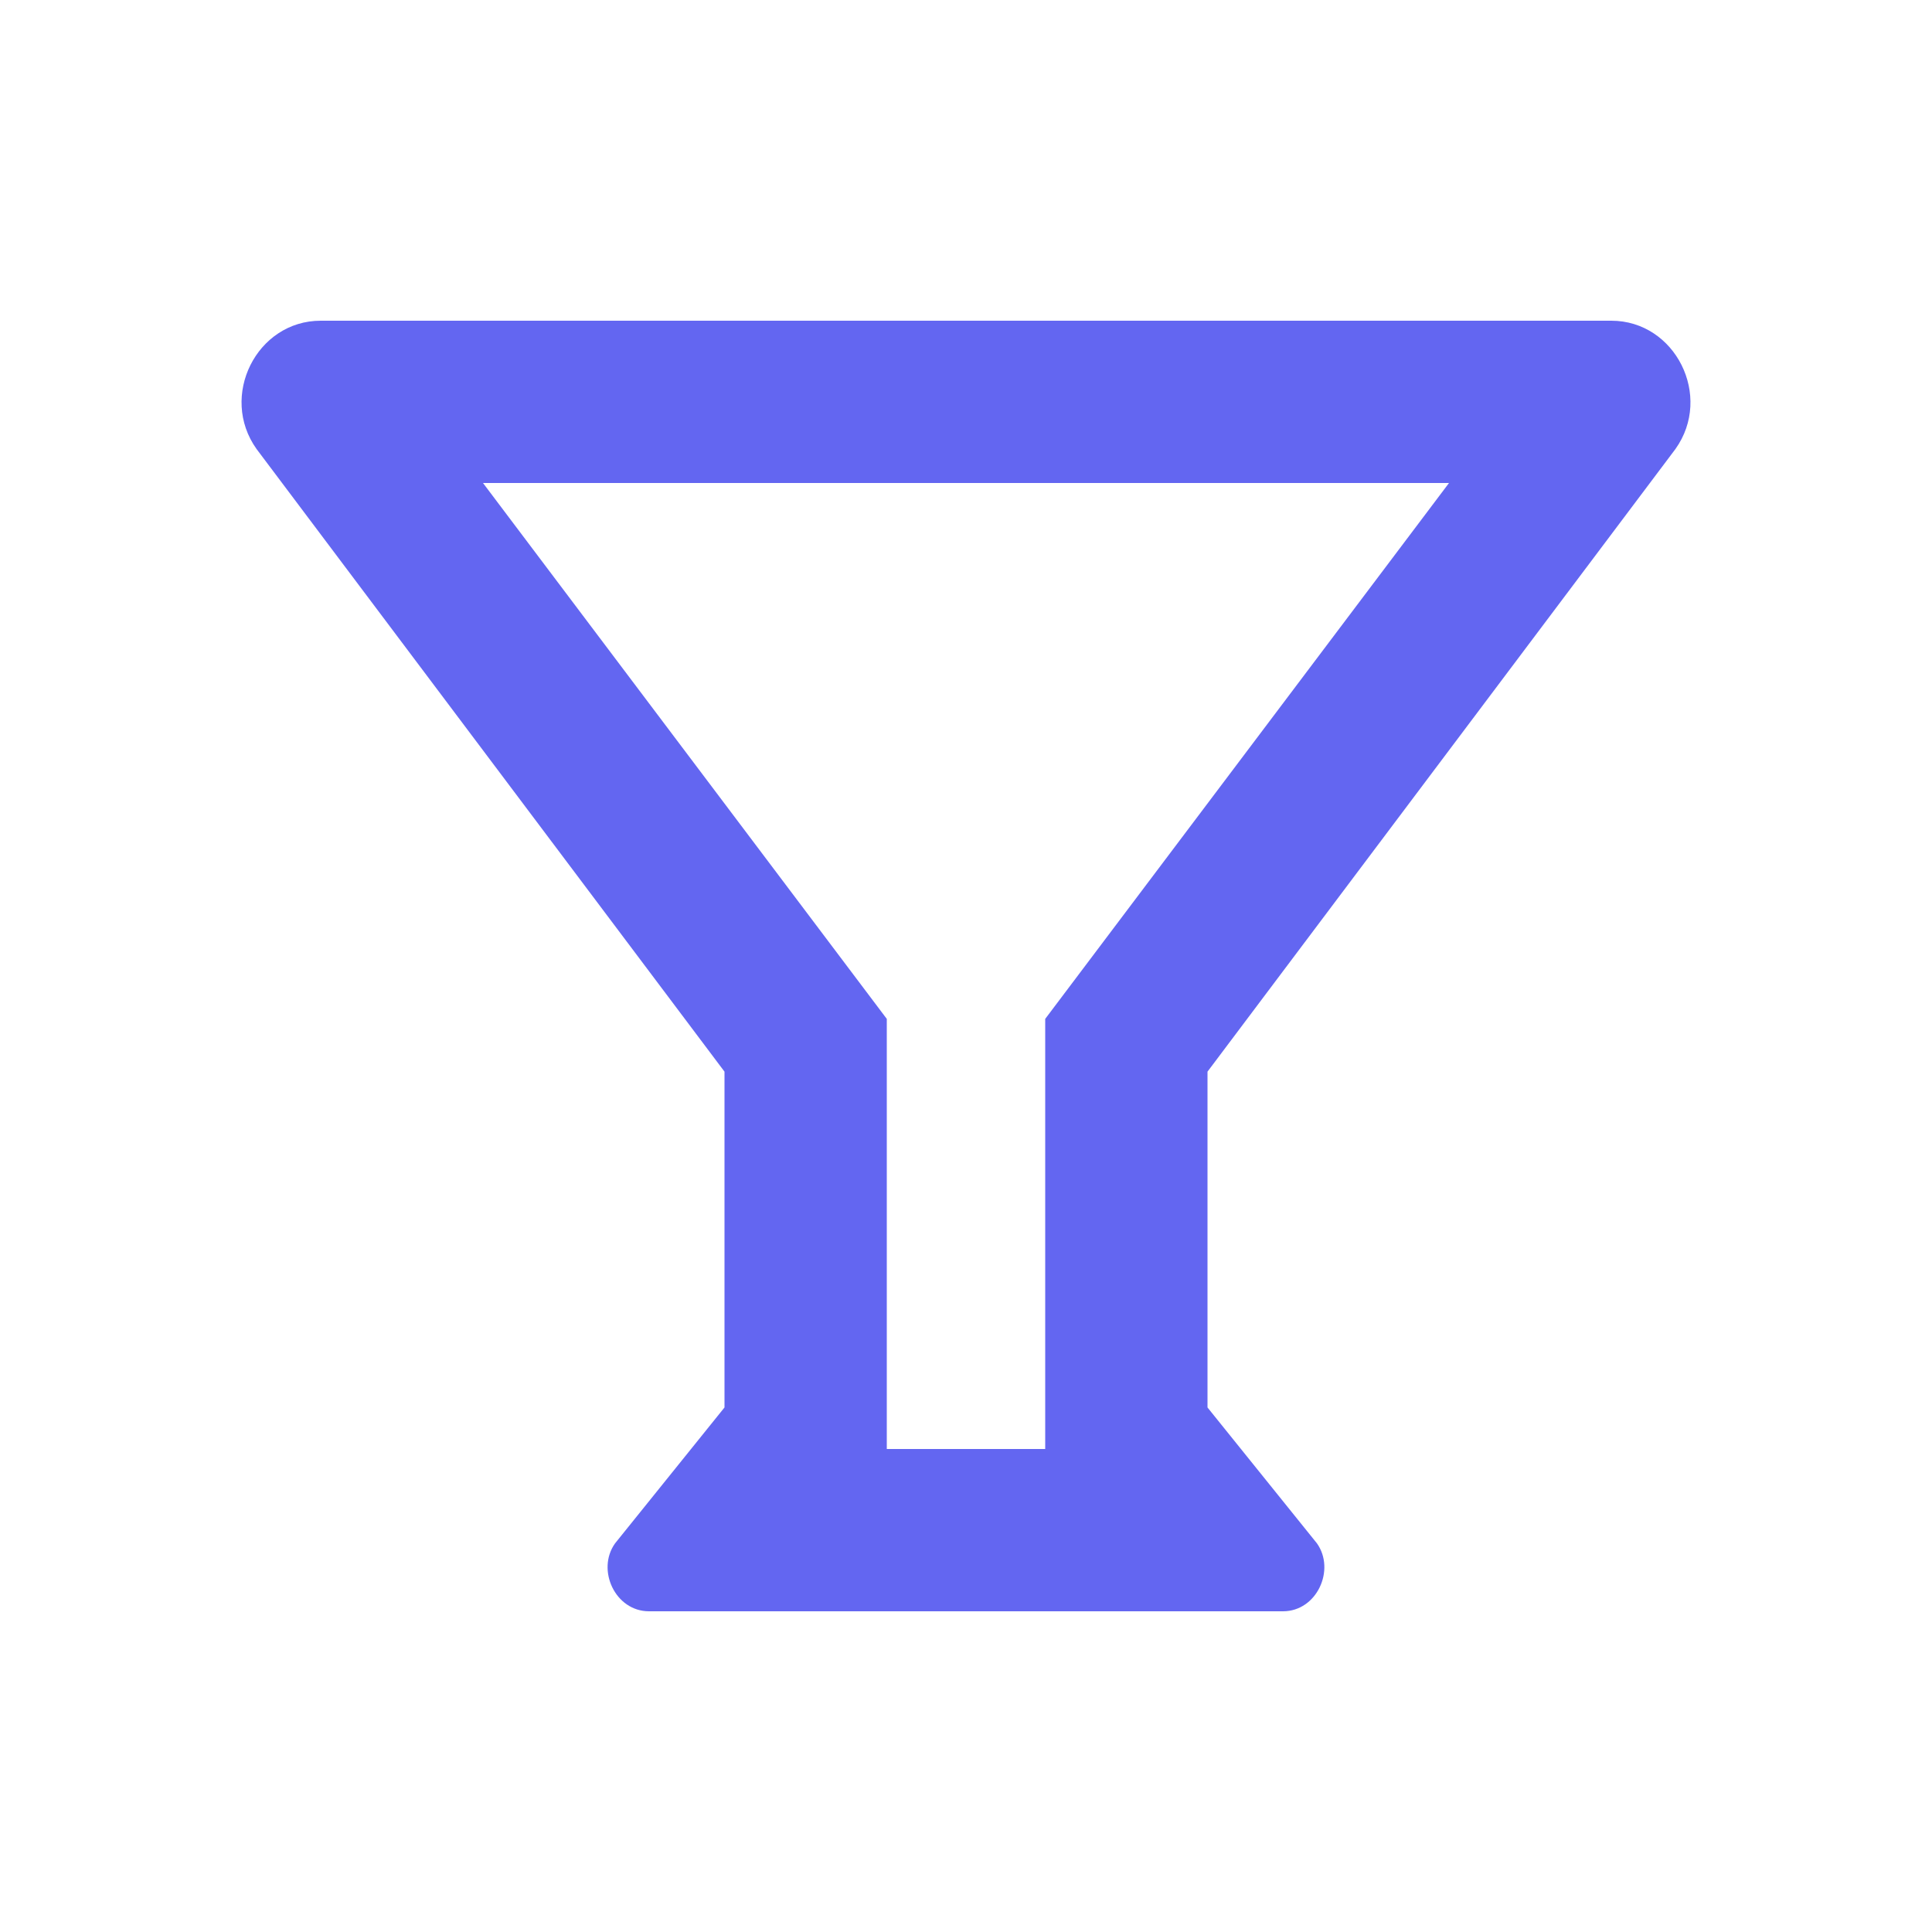
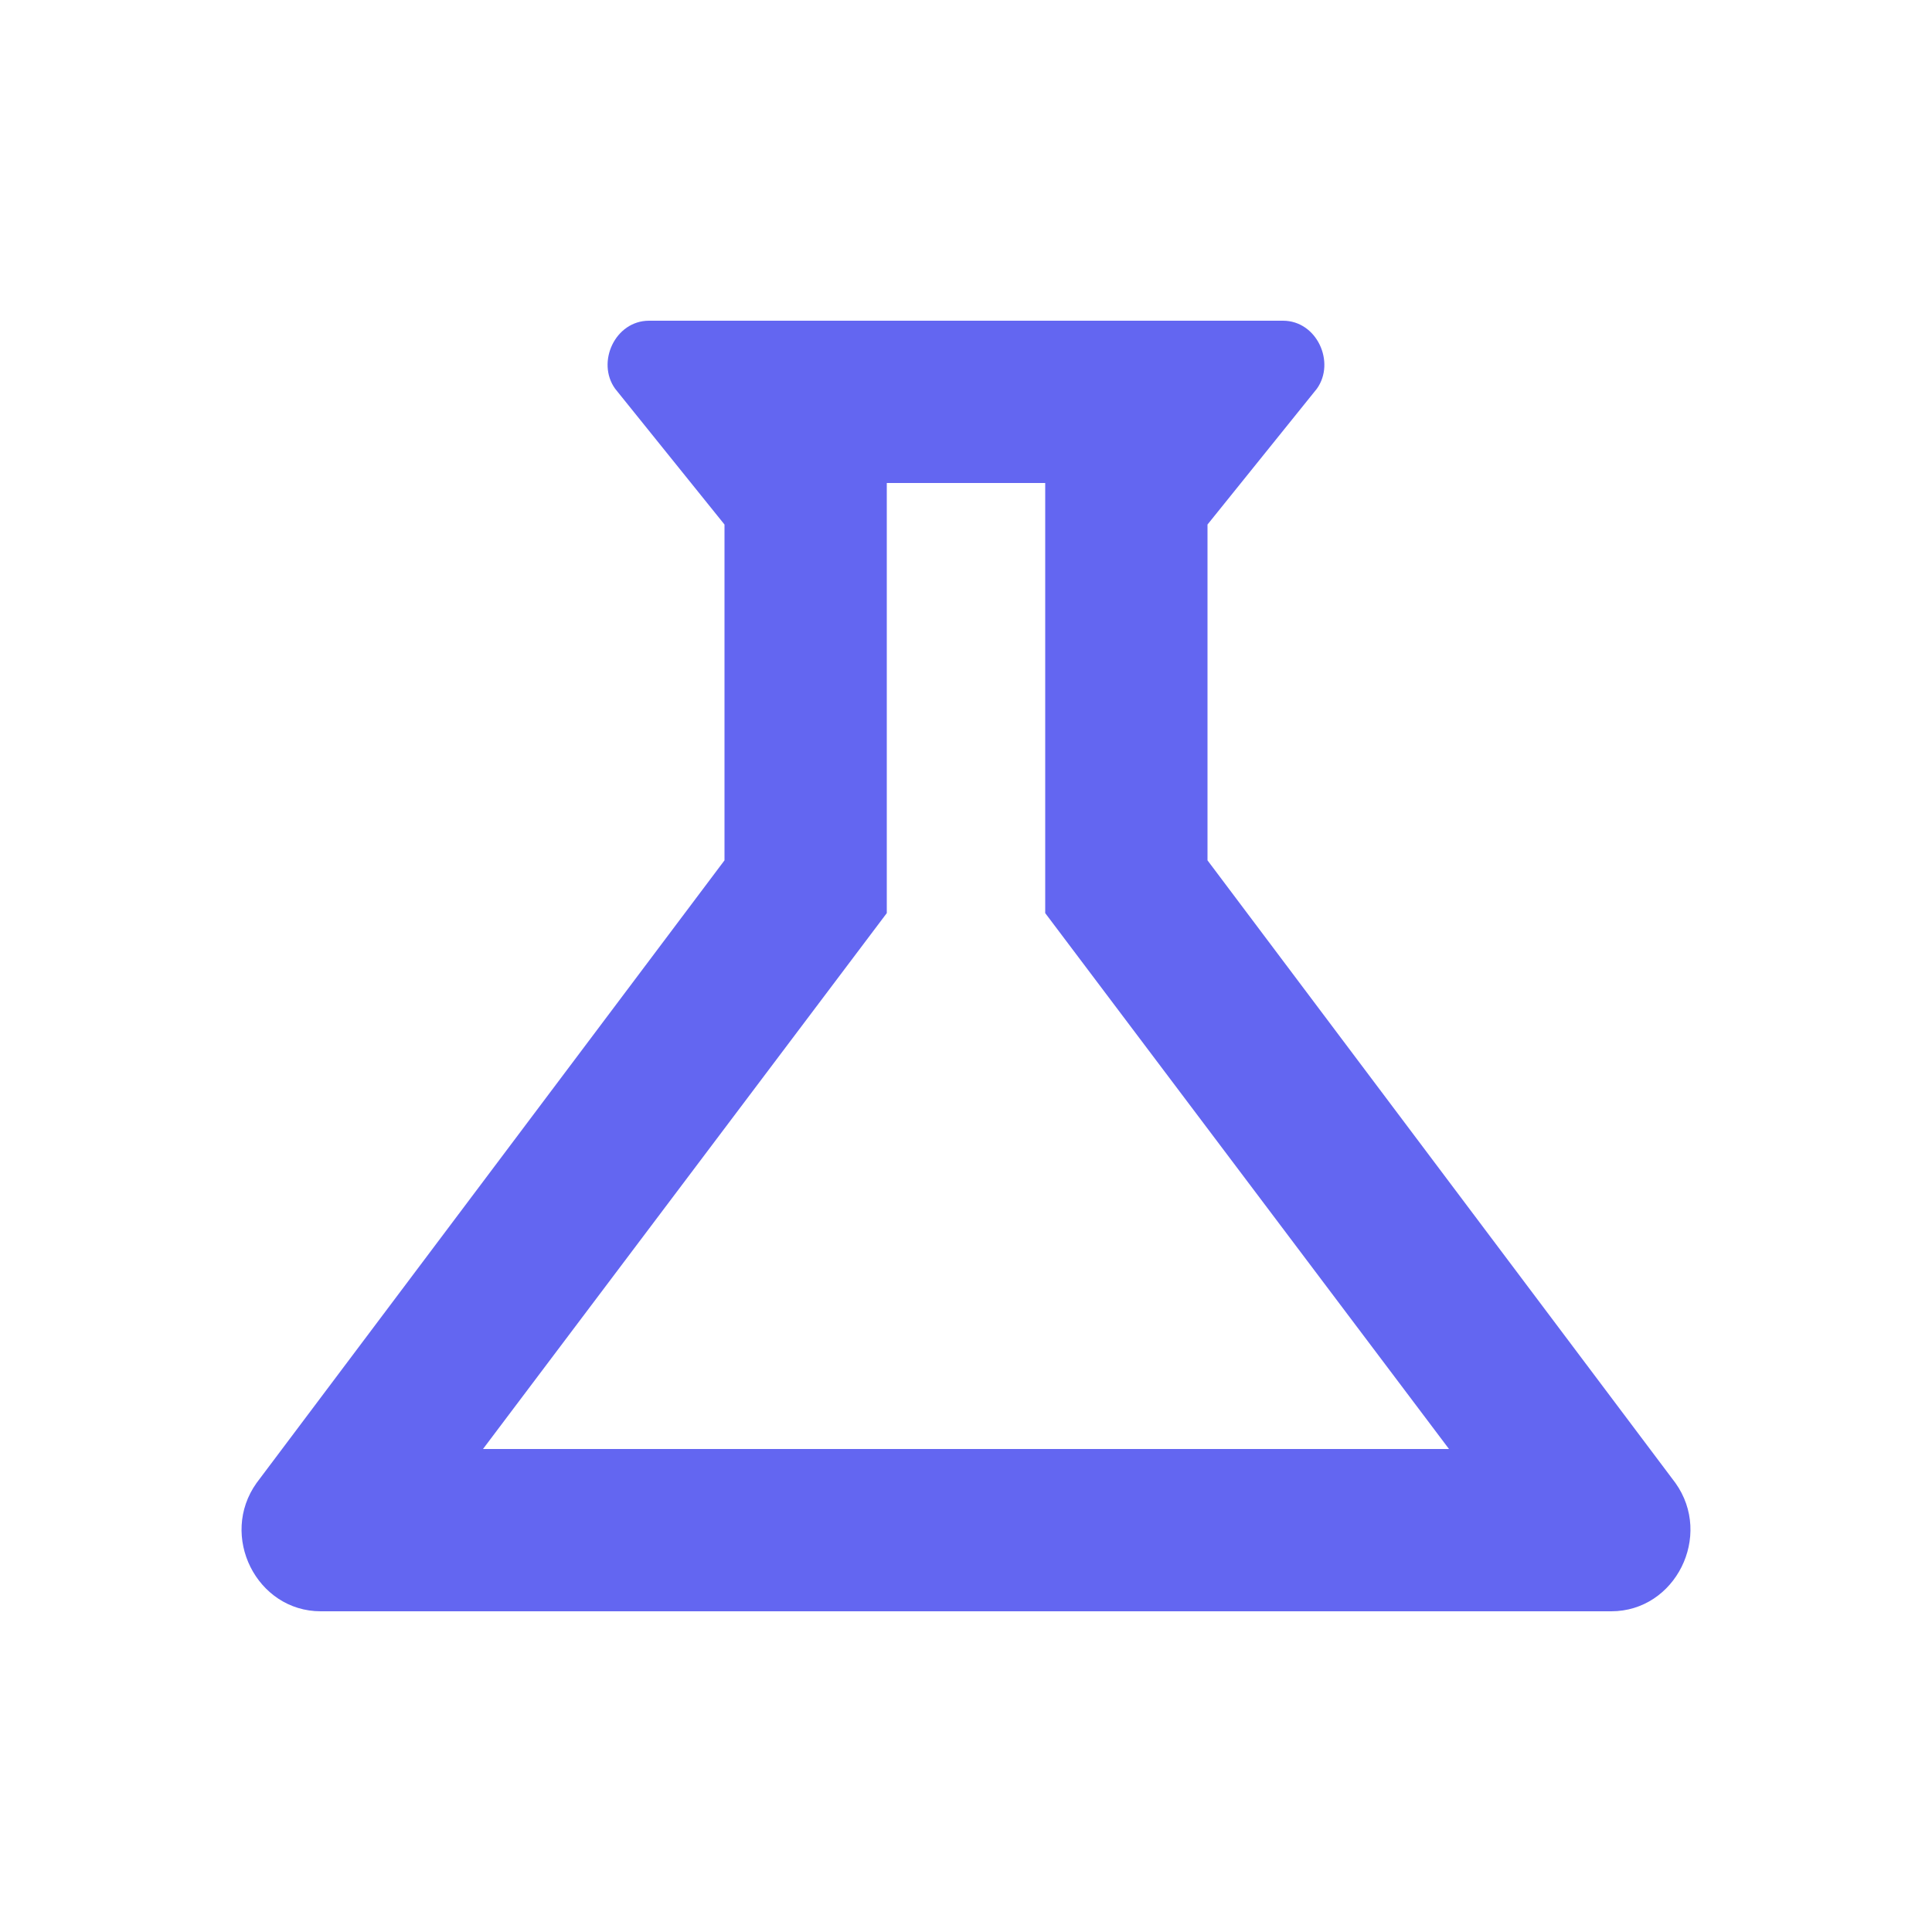
<svg xmlns="http://www.w3.org/2000/svg" width="16" height="16" viewBox="0 0 16 16" fill="none">
-   <path d="M8.656 8.438L12 4H4L7.344 8.438V12H8.656V8.438ZM10.625 13.344H5.375C5.094 13.344 4.937 13 5.094 12.781L6 11.656V8.875L2.125 3.719C1.812 3.281 2.125 2.656 2.656 2.656H13.344C13.875 2.656 14.188 3.281 13.875 3.719L10 8.875V11.656L10.906 12.781C11.062 13 10.906 13.344 10.625 13.344Z" fill="#6366F1" />
+   <g transform="translate(0,16) scale(1,-1)">
+     <path d="M8.656 8.438L12 4H4L7.344 8.438V12H8.656V8.438ZM10.625 13.344H5.375C5.094 13.344 4.937 13 5.094 12.781L6 11.656V8.875L2.125 3.719C1.812 3.281 2.125 2.656 2.656 2.656H13.344C13.875 2.656 14.188 3.281 13.875 3.719L10 8.875V11.656L10.906 12.781C11.062 13 10.906 13.344 10.625 13.344Z" fill="#6366F1" />
+   </g>
</svg>
